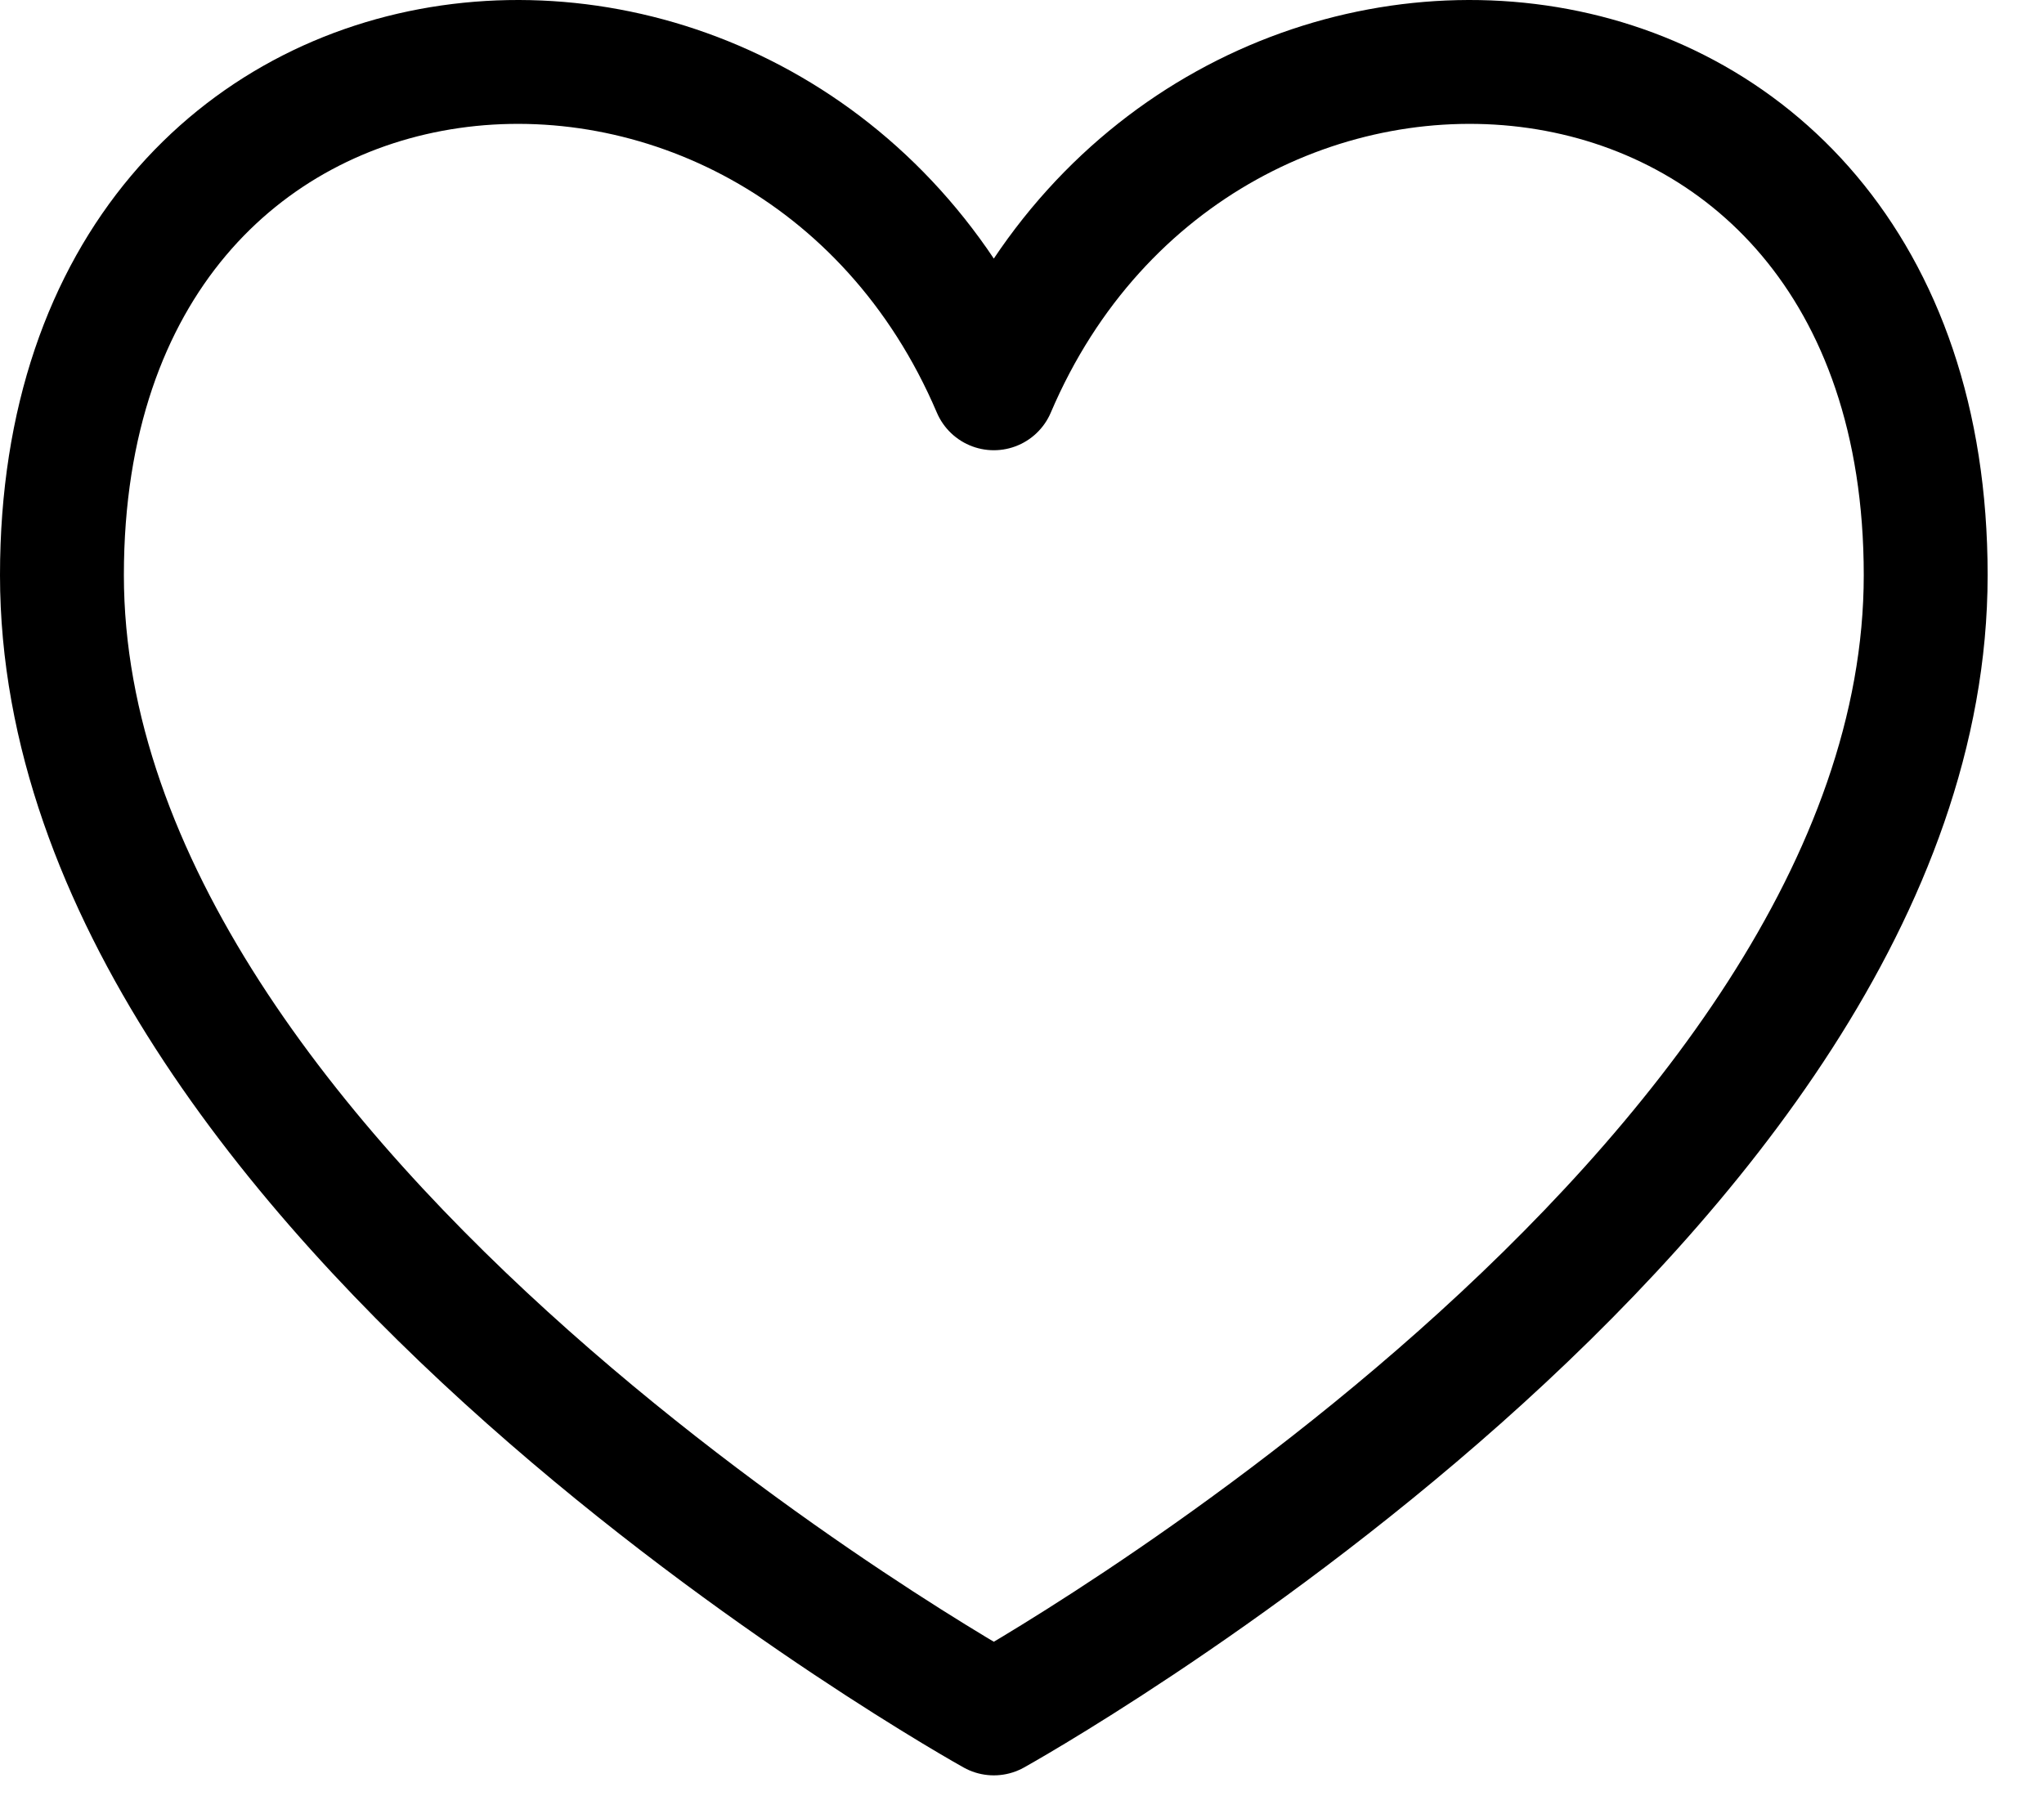
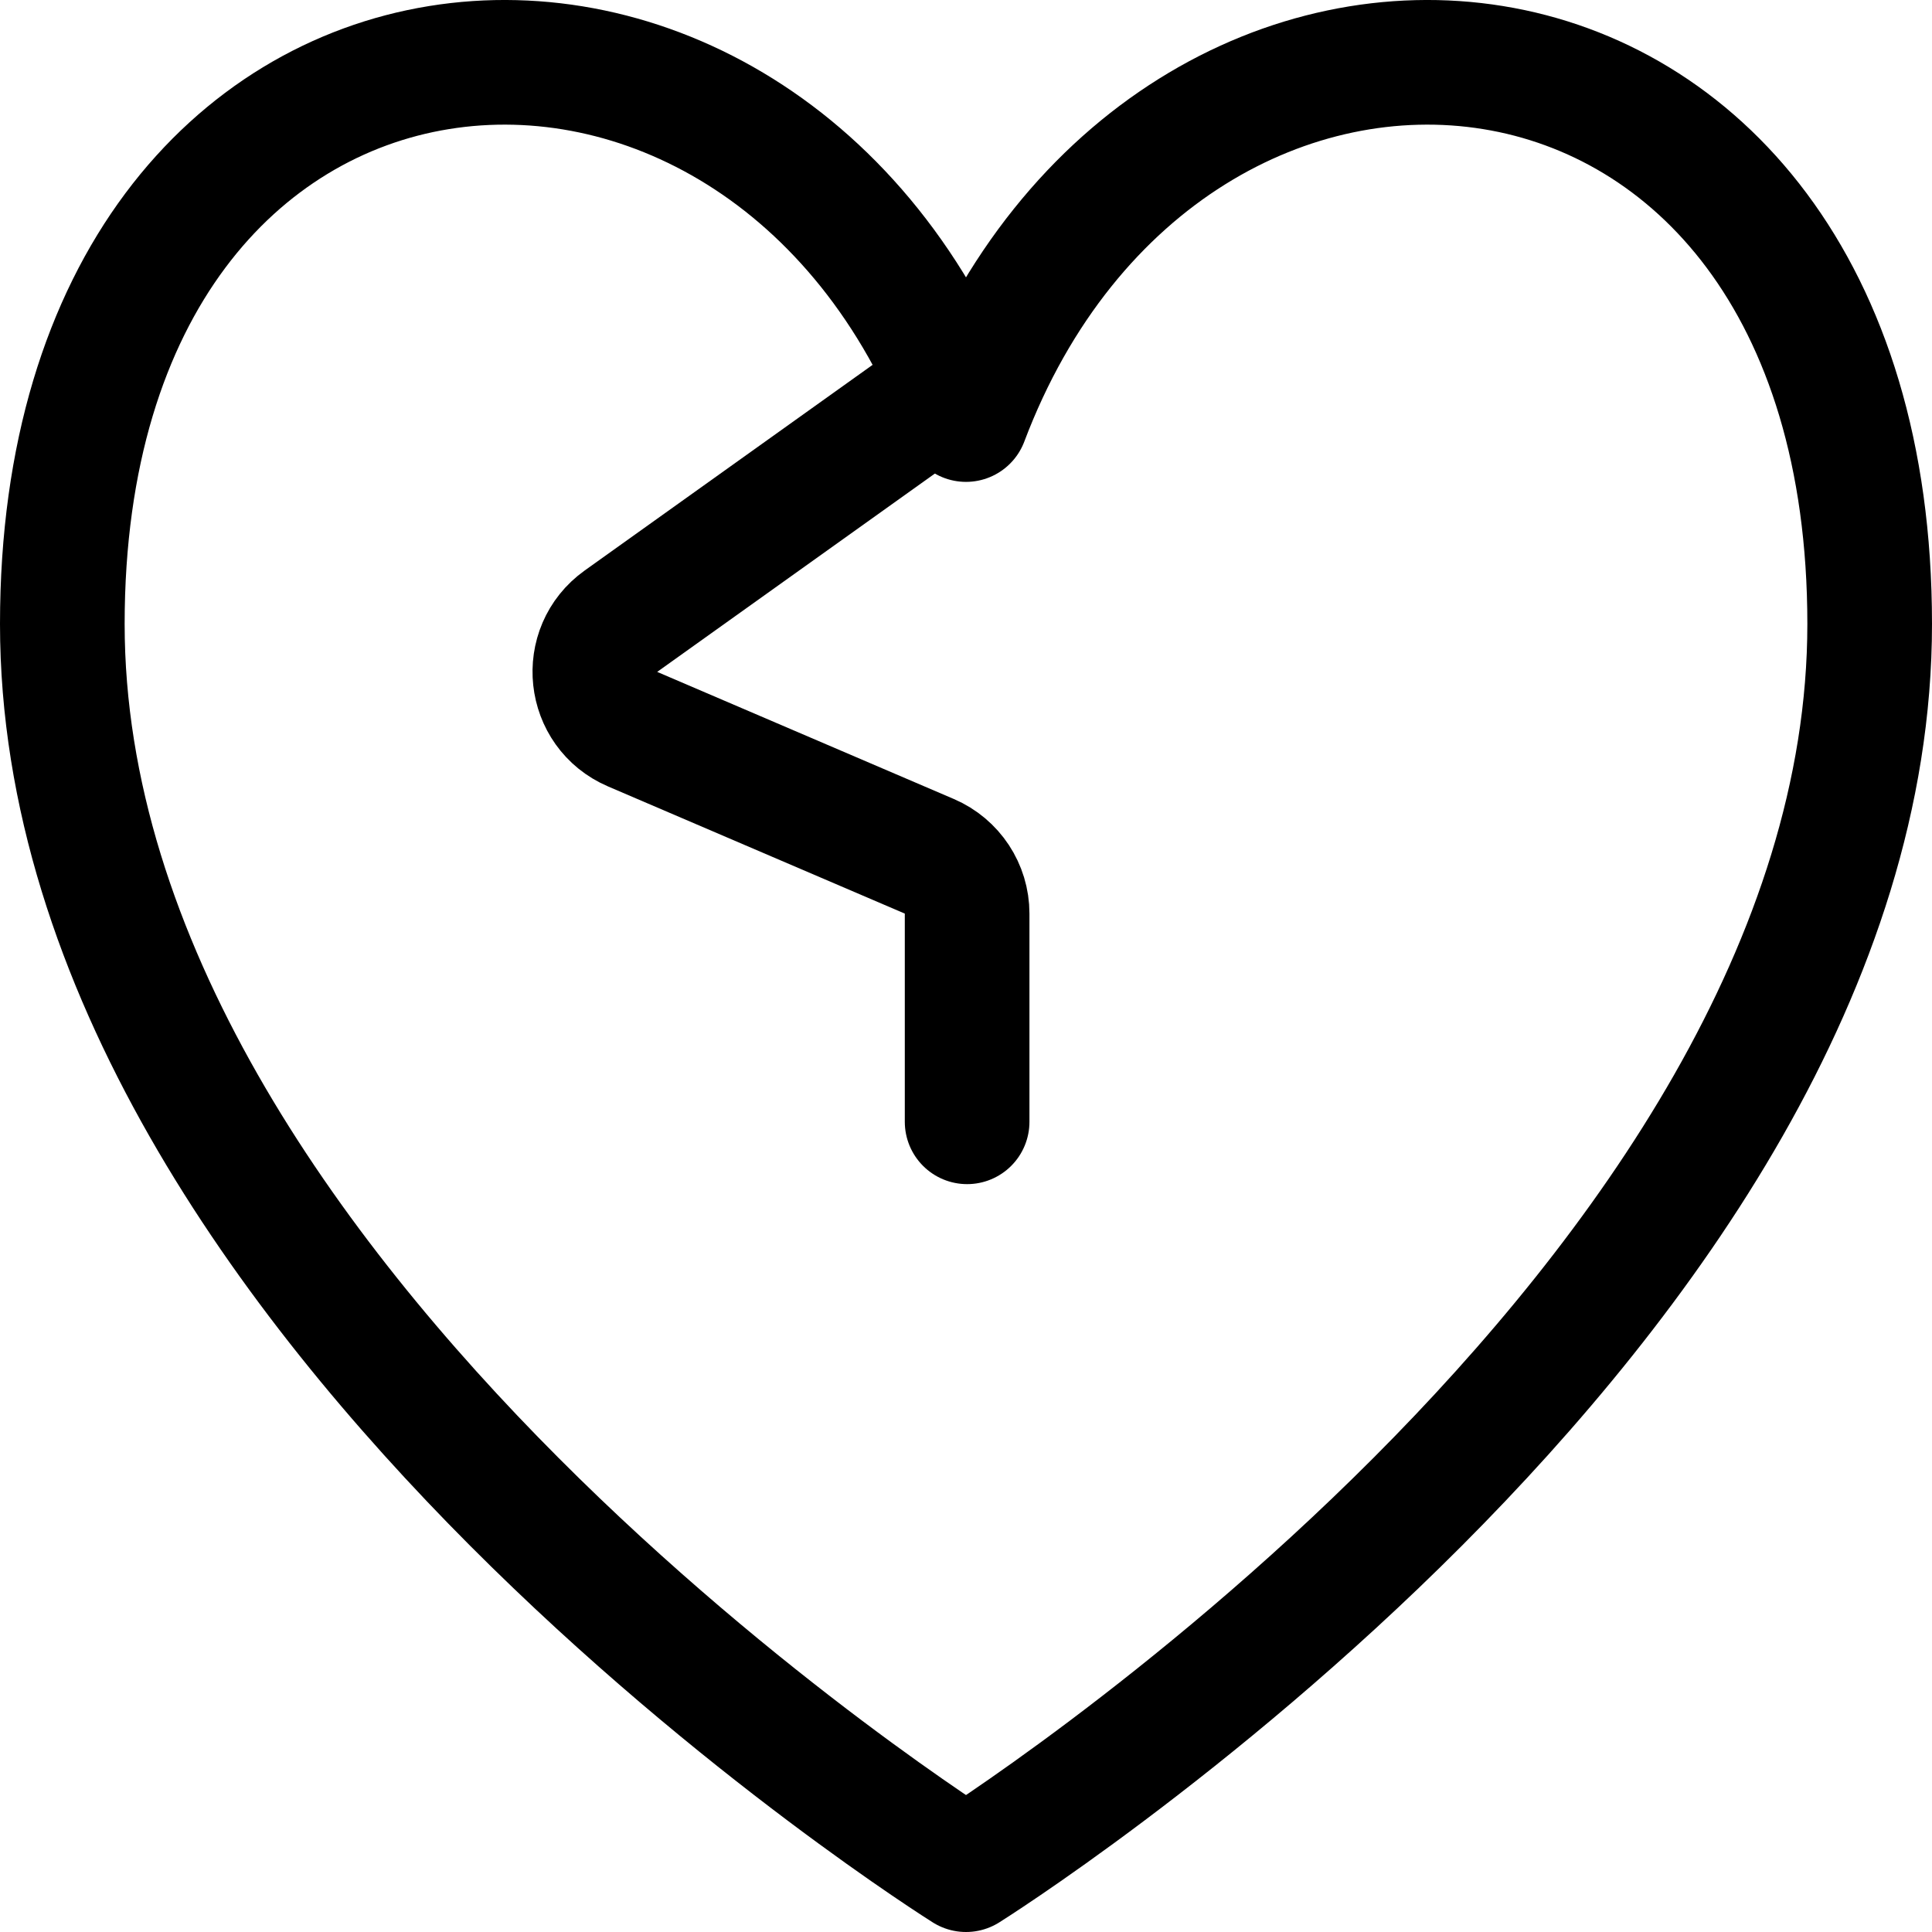
- <svg xmlns="http://www.w3.org/2000/svg" width="33" height="29" viewBox="0 0 33 29" fill="none">
-   <path d="M16.045 6.27C12.702 -1.573 1 -0.738 1 9.287C1 19.312 16.045 27.667 16.045 27.667C16.045 27.667 31.09 19.312 31.09 9.287C31.09 -0.738 19.388 -1.573 16.045 6.27Z" stroke="black" stroke-width="2" stroke-linecap="round" stroke-linejoin="round" />
+ <svg xmlns="http://www.w3.org/2000/svg" width="31" height="31" viewBox="0 0 31 31" fill="none">
+   <path d="M15.518 6L9.964 9.967C9.329 10.42 9.434 11.393 10.151 11.7L14.912 13.74C15.279 13.898 15.518 14.259 15.518 14.659V18" stroke="black" stroke-width="2" stroke-linecap="round" />
+   <path d="M15.5 6.732C12.278 -1.799 1 -0.89 1 10.012C1 20.915 15.5 30 15.5 30C15.5 30 30 20.915 30 10.012C30 -0.89 18.722 -1.799 15.5 6.732Z" stroke="black" stroke-width="2" stroke-linecap="round" stroke-linejoin="round" />
</svg>
